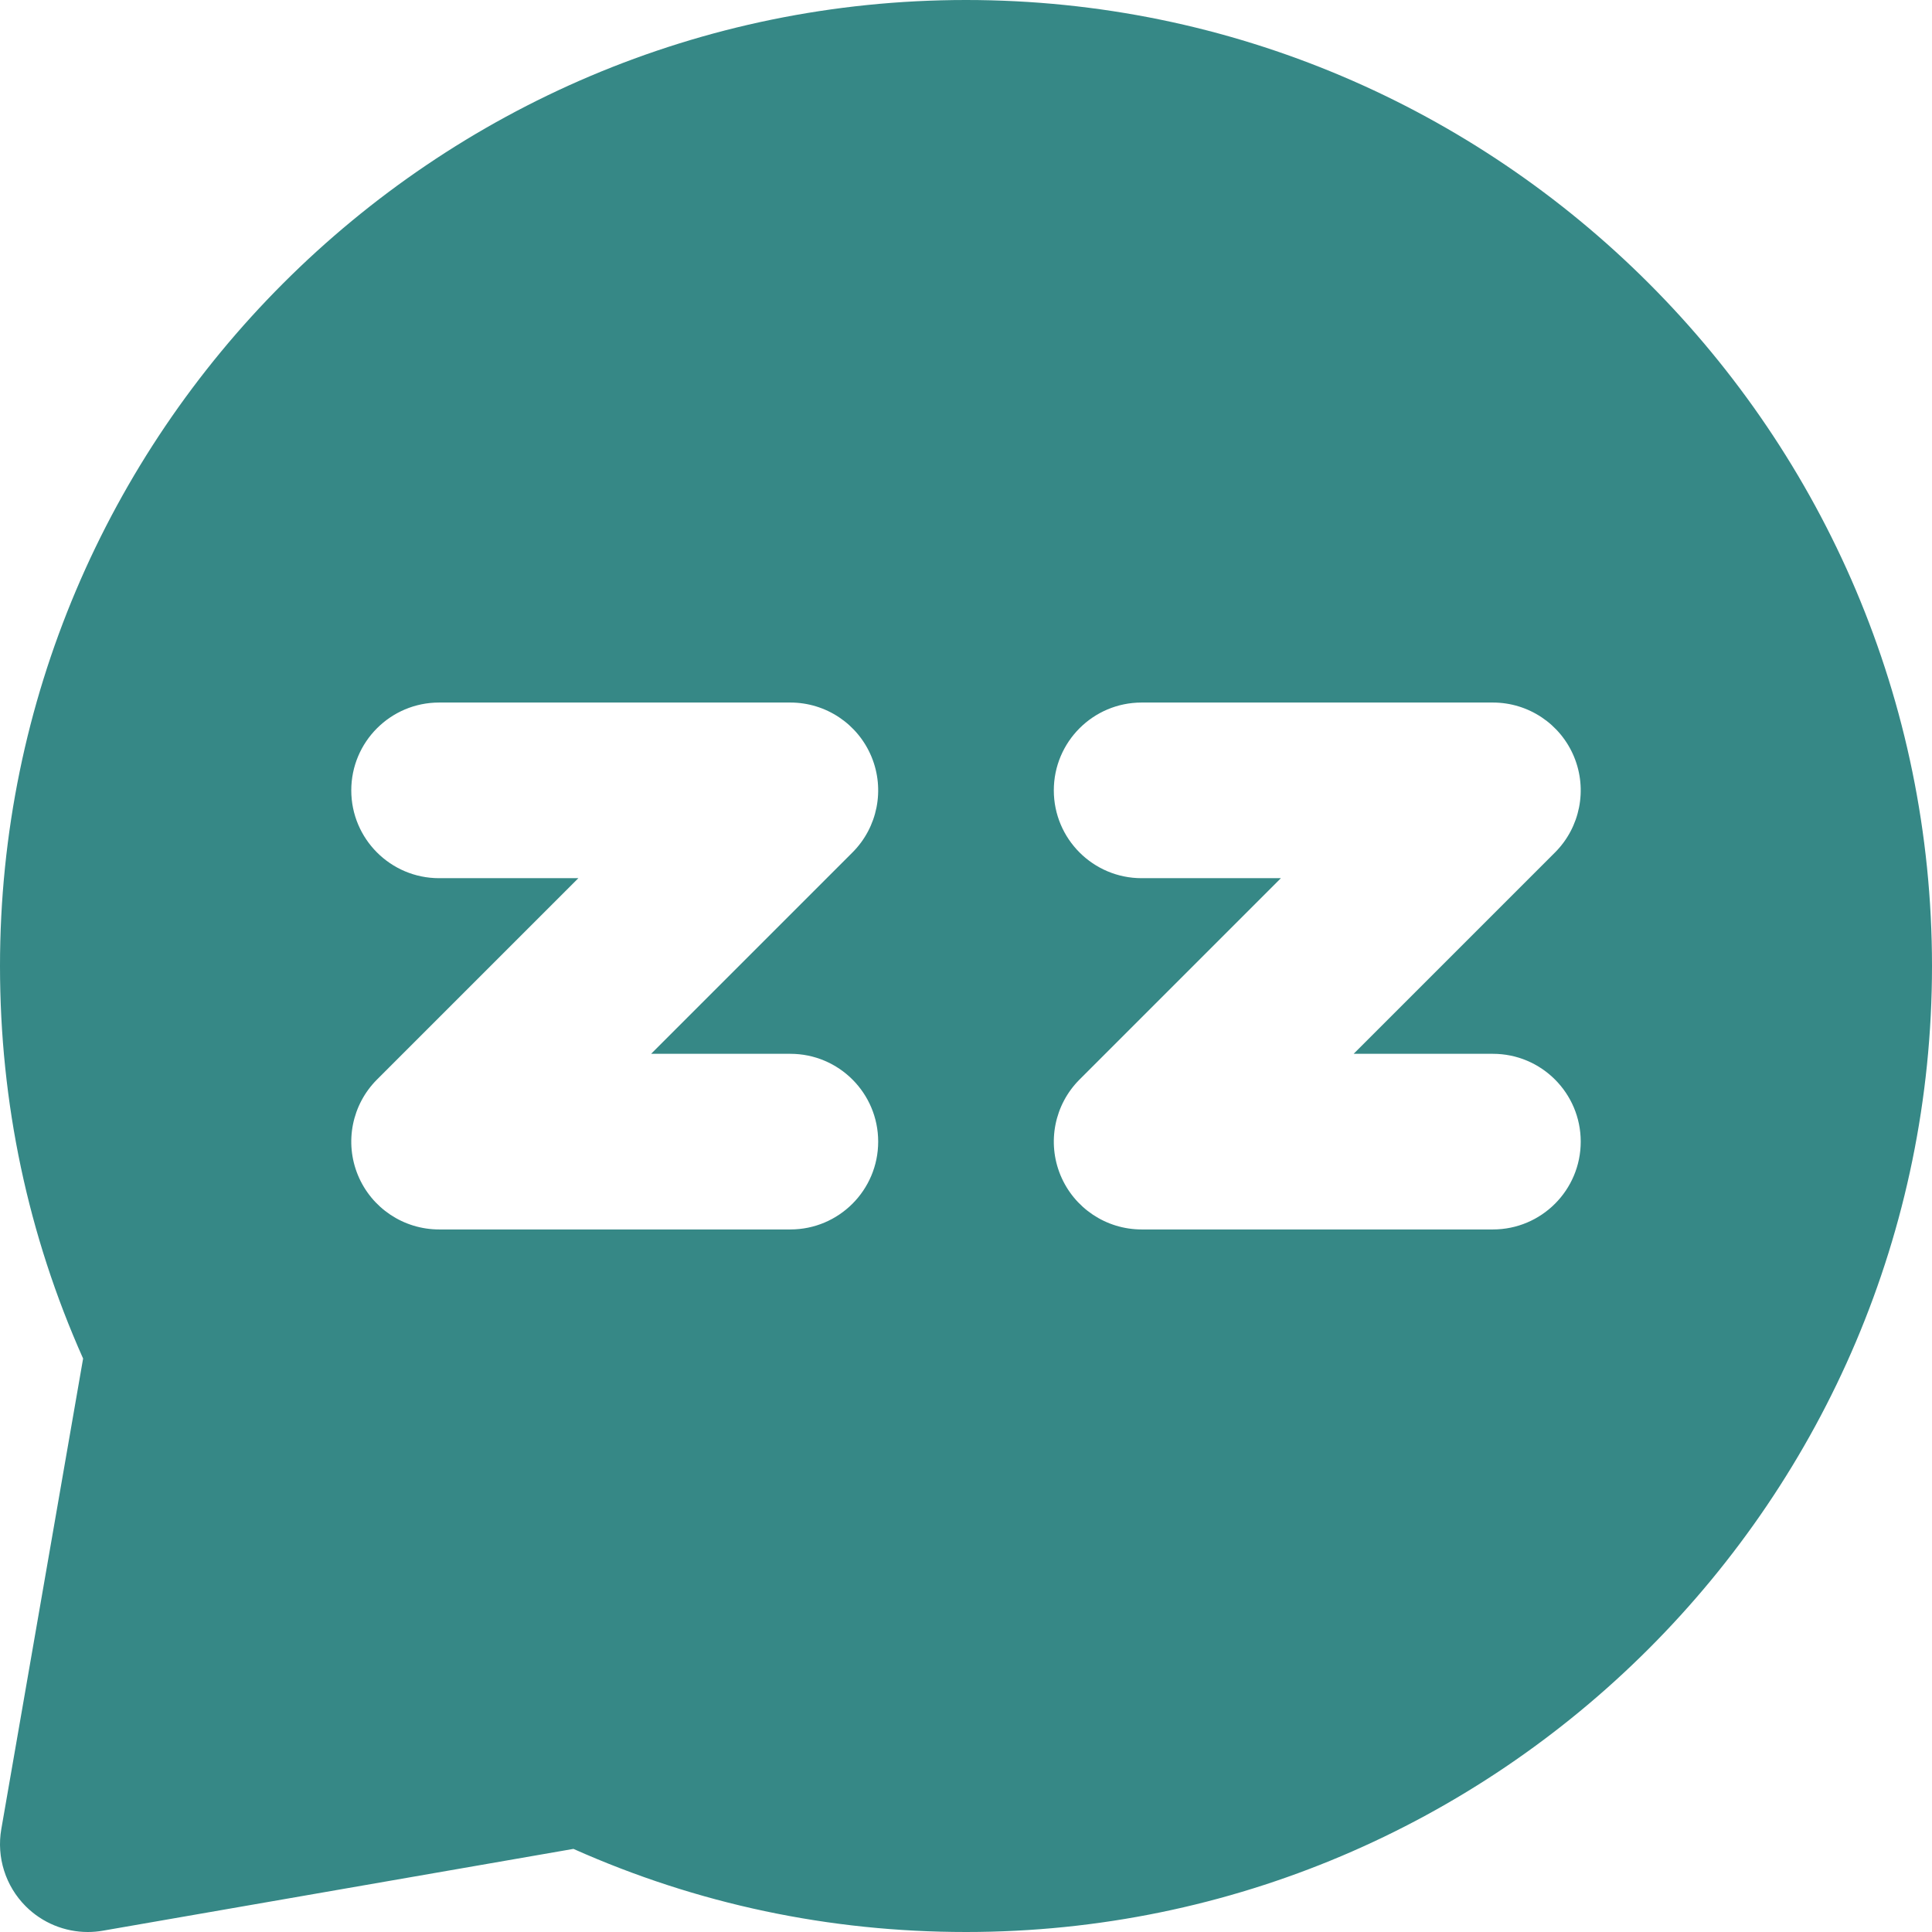
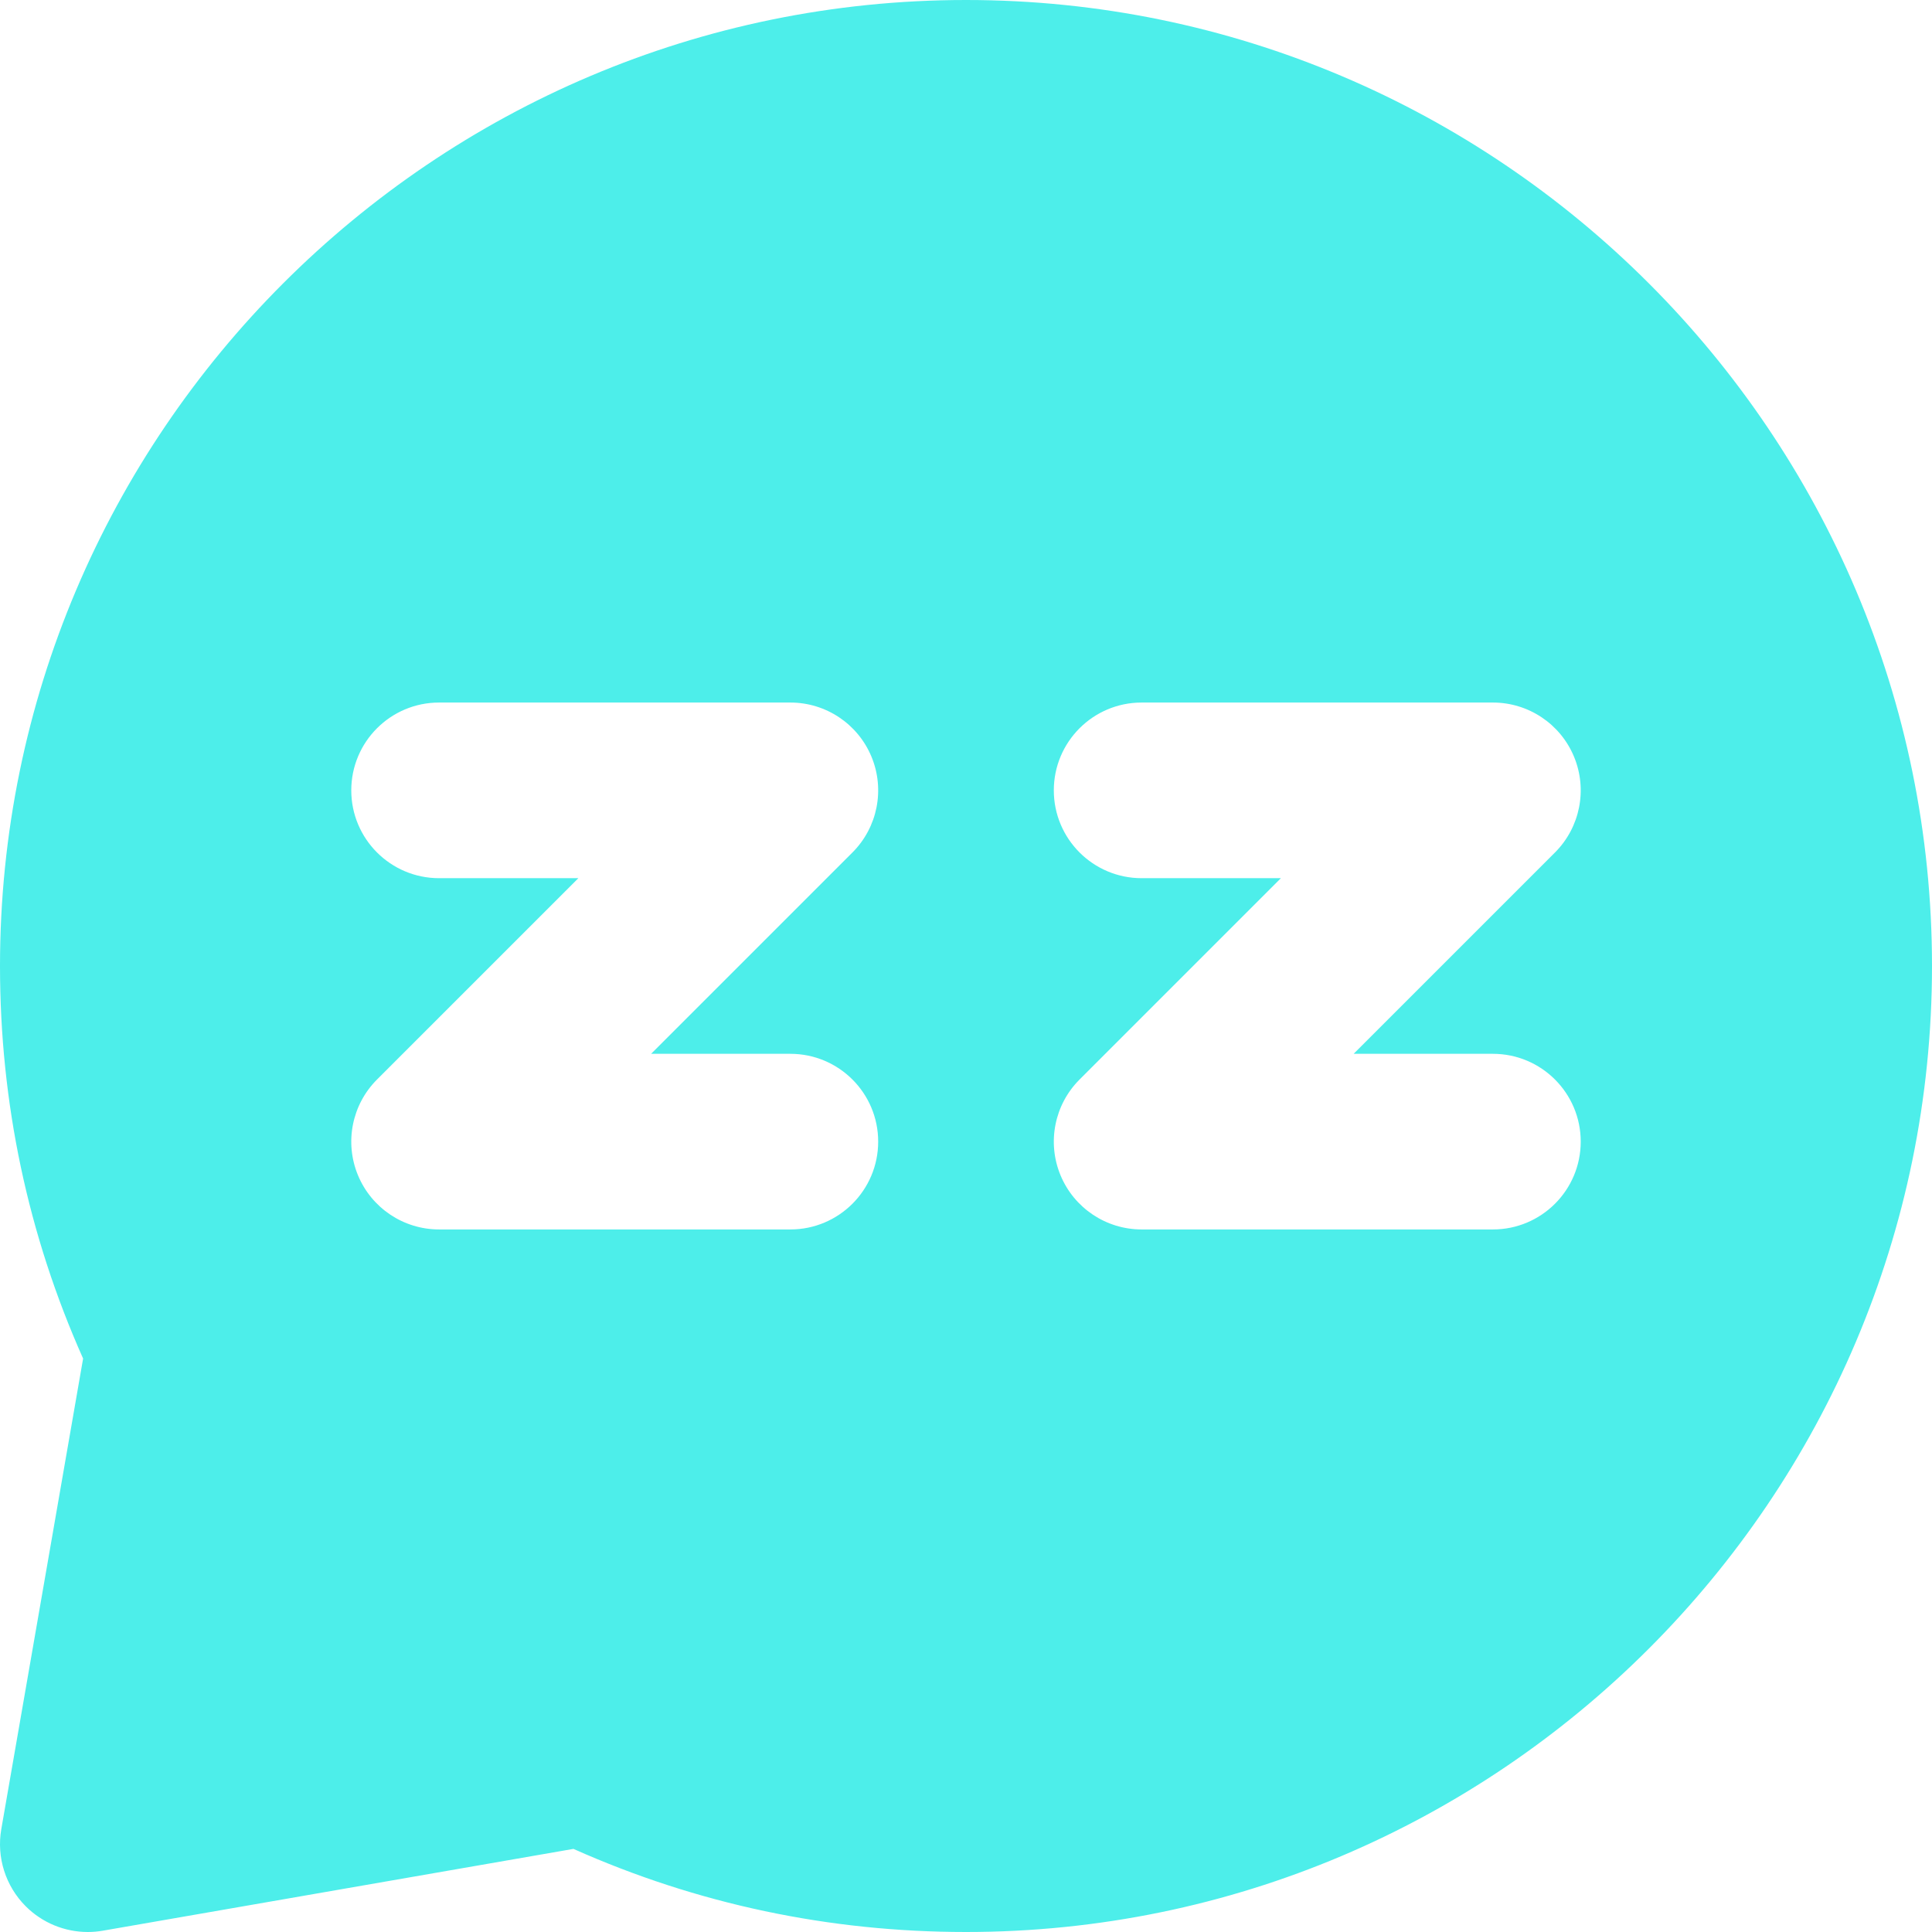
- <svg xmlns="http://www.w3.org/2000/svg" fill="#368886" height="800px" width="800px" version="1.1" id="Layer_1" viewBox="0 0 512 512" xml:space="preserve">
+ <svg xmlns="http://www.w3.org/2000/svg" fill="#4deeea" height="800px" width="800px" version="1.1" id="Layer_1" viewBox="0 0 512 512" xml:space="preserve">
  <g id="SVGRepo_bgCarrier" stroke-width="0" />
  <g id="SVGRepo_tracerCarrier" stroke-linecap="round" stroke-linejoin="round" />
  <g id="SVGRepo_iconCarrier">
    <g>
      <g>
        <path d="M256,0C114.84,0,0,114.842,0,256c0,36.288,7.405,71.246,22.024,104.029L0.344,484.741 c-1.297,7.461,1.119,15.087,6.473,20.441C11.219,509.584,17.154,512,23.271,512c1.325,0,2.659-0.113,3.987-0.346l124.709-21.679 C184.753,504.595,219.712,512,256,512c141.158,0,256-114.843,256-256C512,114.842,397.16,0,256,0z M209.455,325.818h-93.091 c-9.413,0-17.898-5.671-21.501-14.367c-3.601-8.696-1.61-18.708,5.046-25.364l53.361-53.36h-36.906 c-12.853,0-23.273-10.42-23.273-23.273c0-12.853,10.42-23.273,23.273-23.273h93.091c9.413,0,17.898,5.669,21.501,14.367 c3.601,8.695,1.61,18.707-5.046,25.363l-53.361,53.361h36.906c12.853,0,23.273,10.418,23.273,23.273 C232.727,315.397,222.307,325.818,209.455,325.818z M395.636,325.818h-93.091c-9.413,0-17.898-5.671-21.501-14.367 c-3.601-8.696-1.61-18.708,5.046-25.364l53.361-53.36h-36.906c-12.853,0-23.273-10.42-23.273-23.273 c0-12.853,10.42-23.273,23.273-23.273h93.091c9.413,0,17.898,5.669,21.501,14.367c3.601,8.695,1.61,18.707-5.046,25.363 l-53.361,53.361h36.906c12.853,0,23.273,10.418,23.273,23.273C418.909,315.397,408.489,325.818,395.636,325.818z" />
      </g>
    </g>
  </g>
</svg>
